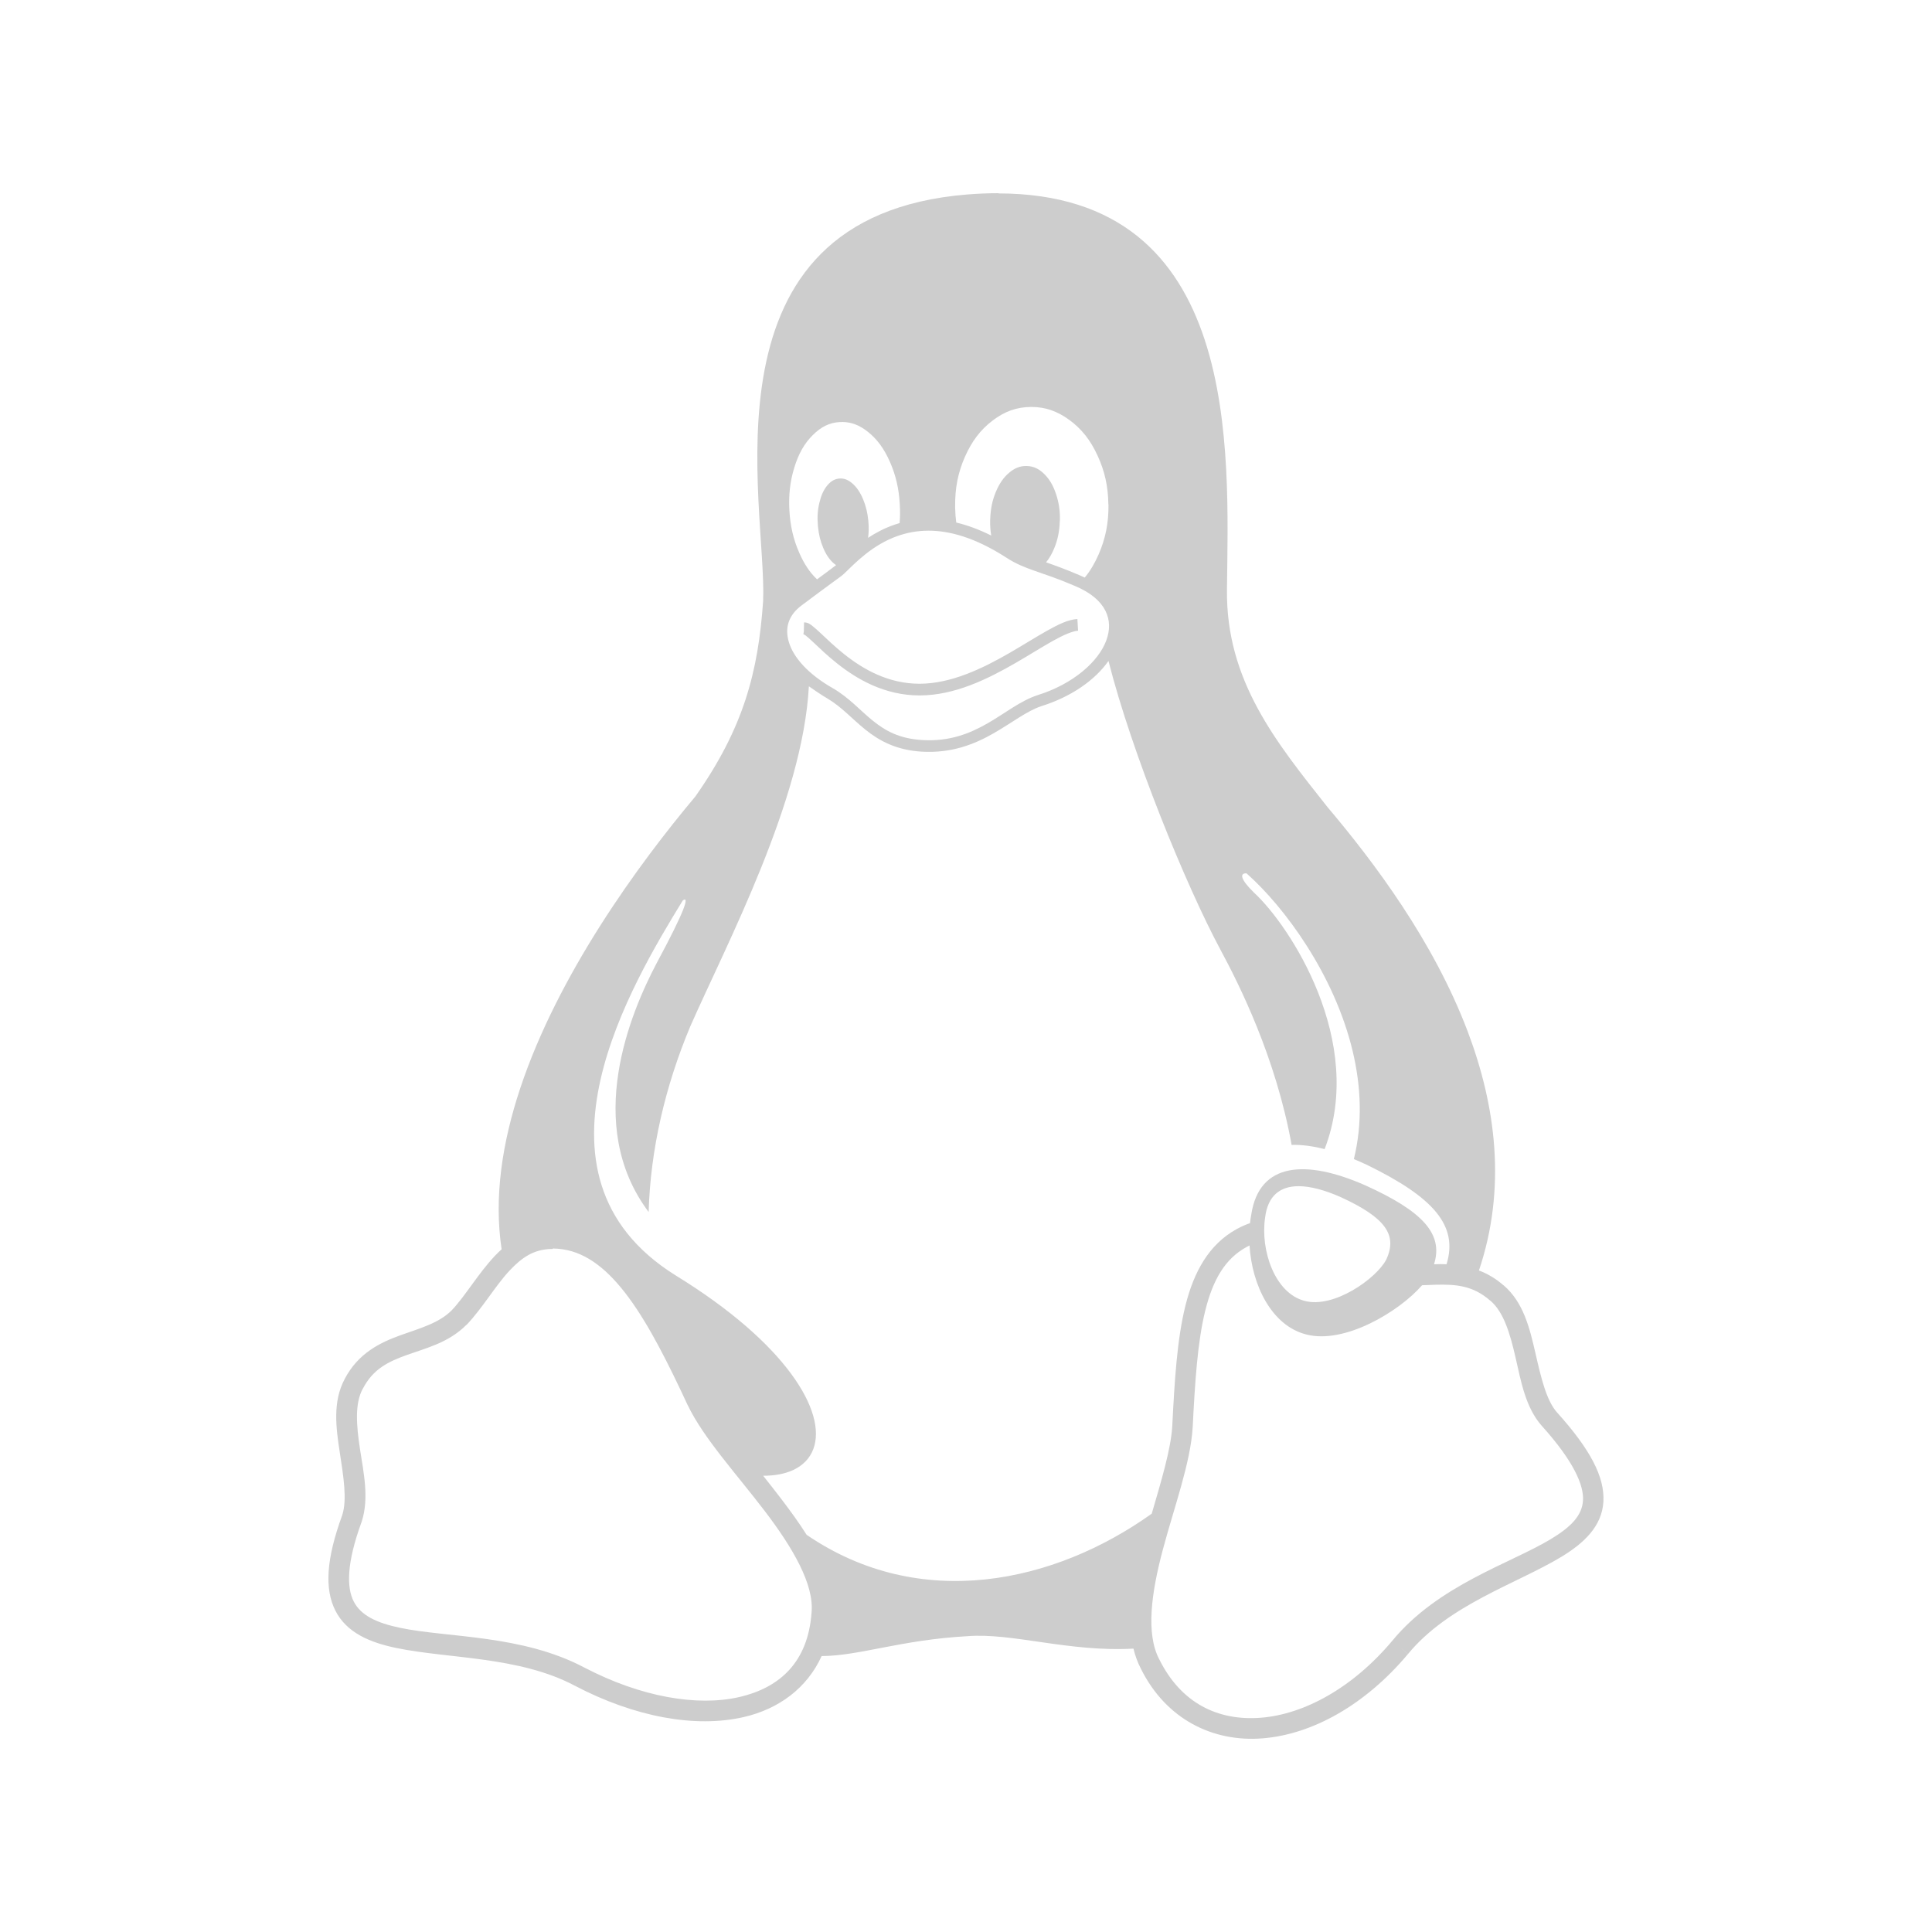
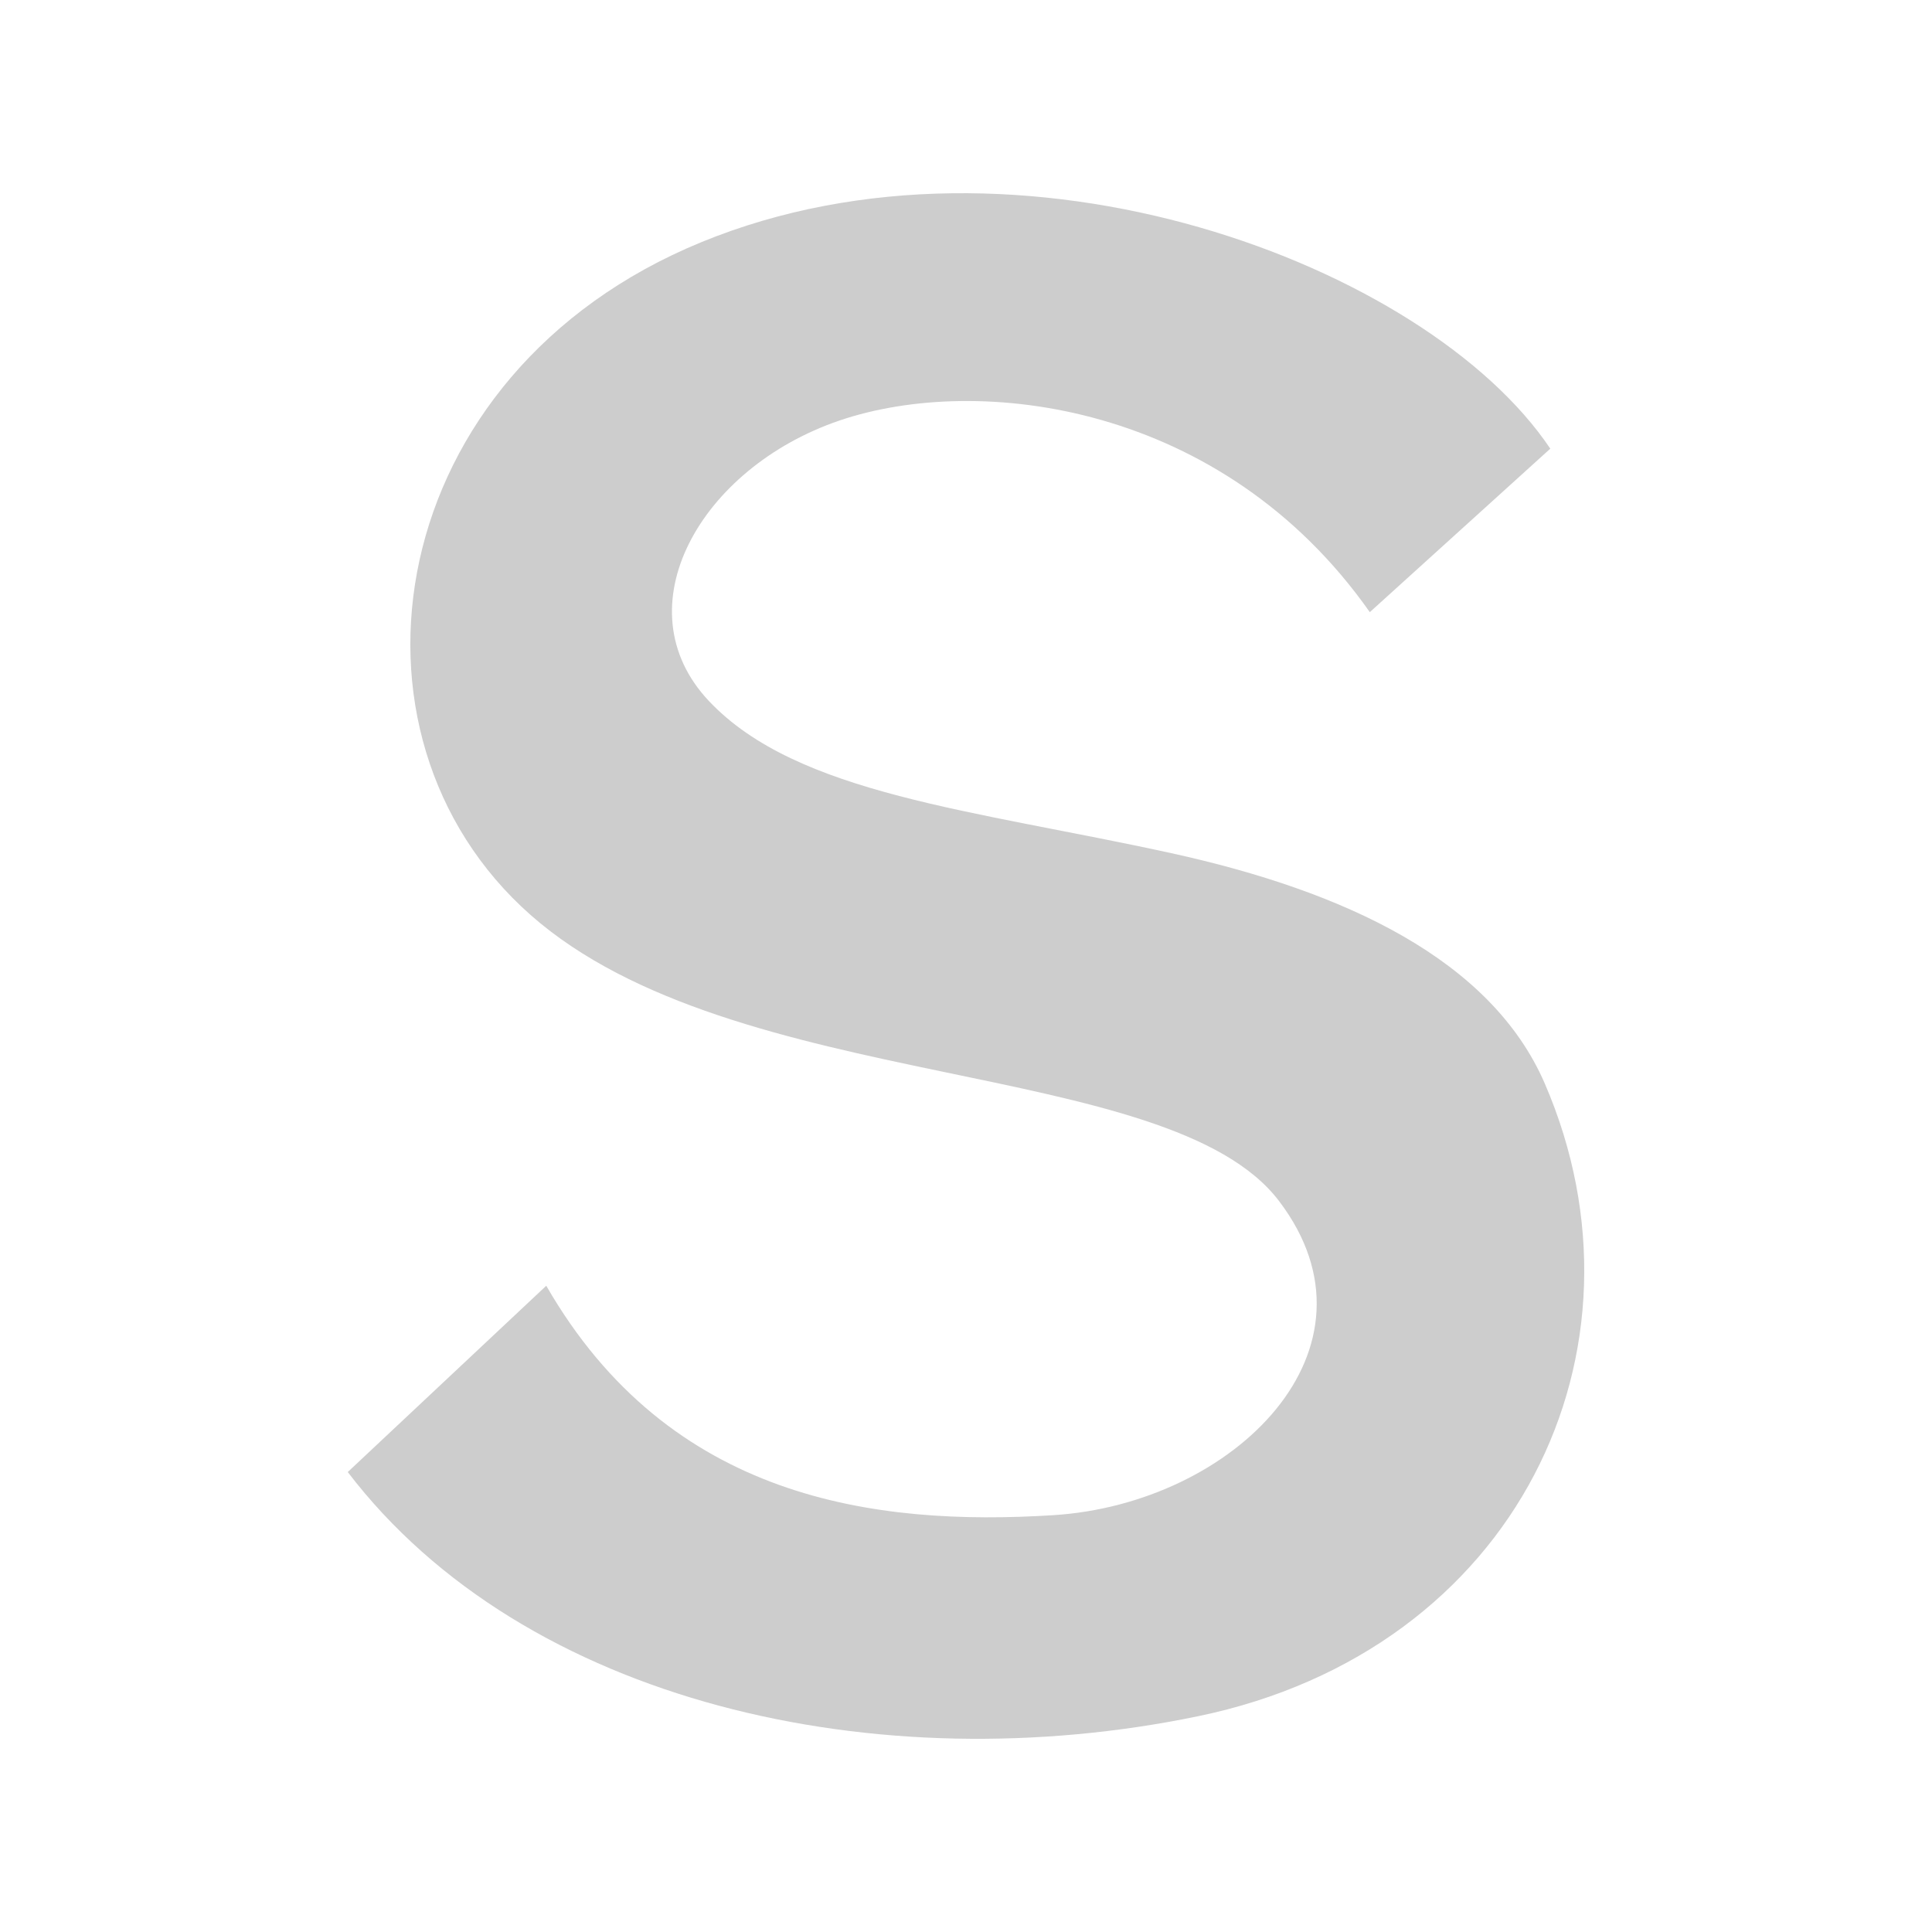
- <svg xmlns="http://www.w3.org/2000/svg" version="1.1" width="100" height="100" id="svg3007">
-   <defs id="defs3009" />
-   <g transform="translate(0,-952.3586)" id="layer1">
-     <path d="m 51.678,962.359 c -0.513,-9.4e-4 -1.048,0.021 -1.606,0.065 -14.104,1.137 -10.364,16.057 -10.573,21.054 -0.258,3.654 -0.997,6.533 -3.507,10.105 -2.948,3.511 -7.099,9.193 -9.066,15.108 -0.928,2.792 -1.37,5.637 -0.962,8.33 -0.128,0.115 -0.249,0.235 -0.365,0.358 -0.866,0.925 -1.505,2.047 -2.218,2.801 -0.666,0.665 -1.614,0.918 -2.657,1.292 -1.043,0.375 -2.188,0.927 -2.883,2.263 0,0 0,5e-4 -4.65e-4,7e-4 -0.001,0 -0.002,0 -0.004,0.01 l 0,0 c -0.629,1.177 -0.442,2.532 -0.25,3.787 0.192,1.255 0.387,2.442 0.128,3.247 -0.825,2.259 -0.931,3.821 -0.35,4.955 0.582,1.136 1.779,1.637 3.133,1.92 2.706,0.566 6.371,0.425 9.259,1.958 l 0.248,-0.469 -0.246,0.47 c 3.092,1.619 6.227,2.194 8.728,1.622 1.813,-0.415 3.285,-1.496 4.041,-3.159 1.956,-0.01 4.103,-0.839 7.541,-1.029 2.333,-0.188 5.247,0.83 8.599,0.643 0.088,0.364 0.214,0.714 0.388,1.047 0.002,0 0.004,0.01 0.005,0.01 1.299,2.602 3.714,3.792 6.286,3.588 2.576,-0.204 5.315,-1.725 7.529,-4.363 l -0.406,-0.342 0.409,0.338 c 2.11,-2.562 5.613,-3.625 7.936,-5.028 1.161,-0.701 2.104,-1.58 2.177,-2.855 0.073,-1.275 -0.675,-2.704 -2.394,-4.614 0,0 -4.67e-4,-4e-4 -4.67e-4,-4e-4 -6.52e-4,-9e-4 -0.001,0 -0.002,0 -0.565,-0.639 -0.834,-1.824 -1.124,-3.085 -0.289,-1.261 -0.612,-2.62 -1.646,-3.502 l 0,0 c -0.002,0 -0.004,0 -0.006,0 0,0 0,0 0,0 -0.411,-0.359 -0.839,-0.602 -1.269,-0.766 1.437,-4.267 0.873,-8.517 -0.577,-12.357 -1.78,-4.713 -4.888,-8.819 -7.262,-11.628 -2.657,-3.356 -5.256,-6.542 -5.204,-11.247 0.079,-7.182 0.789,-20.5 -11.832,-20.517 z m 1.709,11.064 c 0.716,0 1.328,0.21 1.956,0.667 0.638,0.464 1.098,1.045 1.469,1.856 0.364,0.79 0.539,1.563 0.556,2.481 0,0.024 0,0.045 0.007,0.069 0.007,0.942 -0.154,1.742 -0.511,2.56 -0.204,0.467 -0.438,0.858 -0.717,1.197 -0.095,-0.046 -0.194,-0.09 -0.296,-0.132 l 0,0 c -0.71,-0.304 -1.254,-0.498 -1.707,-0.656 0.164,-0.198 0.301,-0.433 0.422,-0.726 0.182,-0.443 0.271,-0.876 0.288,-1.392 0,-0.021 0.007,-0.038 0.007,-0.062 0.01,-0.495 -0.055,-0.917 -0.199,-1.35 -0.151,-0.454 -0.343,-0.78 -0.621,-1.051 -0.278,-0.271 -0.556,-0.395 -0.889,-0.405 -0.016,-9.4e-4 -0.031,-9.4e-4 -0.047,-9.4e-4 -0.313,9.4e-4 -0.585,0.108 -0.866,0.344 -0.295,0.247 -0.515,0.564 -0.697,1.003 -0.182,0.44 -0.271,0.876 -0.288,1.395 -0.004,0.021 -0.004,0.038 -0.004,0.058 -0.006,0.285 0.012,0.546 0.056,0.8 -0.641,-0.32 -1.244,-0.538 -1.811,-0.673 -0.032,-0.245 -0.051,-0.499 -0.057,-0.763 l 0,-0.072 c -0.01,-0.938 0.144,-1.742 0.504,-2.56 0.36,-0.818 0.806,-1.405 1.434,-1.883 0.628,-0.478 1.246,-0.698 1.977,-0.704 0.011,0 0.023,0 0.034,0 z m -9.802,0.777 c 0.475,0.001 0.9,0.16 1.34,0.512 0.477,0.381 0.837,0.869 1.139,1.557 0.302,0.687 0.463,1.374 0.508,2.185 l 0,0.007 c 0.022,0.341 0.019,0.661 -0.008,0.972 -0.094,0.027 -0.186,0.056 -0.276,0.087 -0.512,0.177 -0.964,0.417 -1.357,0.677 0.038,-0.272 0.044,-0.548 0.015,-0.856 -0.004,-0.017 -0.004,-0.031 -0.004,-0.048 -0.041,-0.409 -0.127,-0.753 -0.271,-1.1 -0.154,-0.361 -0.326,-0.615 -0.552,-0.811 -0.205,-0.177 -0.399,-0.259 -0.613,-0.257 -0.022,0 -0.044,0.001 -0.067,0.003 -0.24,0.021 -0.439,0.137 -0.628,0.368 -0.189,0.23 -0.312,0.515 -0.402,0.893 -0.089,0.378 -0.113,0.749 -0.075,1.175 0,0.017 0.004,0.031 0.004,0.048 0.041,0.412 0.124,0.756 0.271,1.103 0.151,0.357 0.326,0.612 0.552,0.807 0.038,0.033 0.075,0.062 0.113,0.089 -0.236,0.182 -0.348,0.265 -0.541,0.407 -0.124,0.091 -0.271,0.199 -0.443,0.326 -0.374,-0.351 -0.665,-0.791 -0.92,-1.371 -0.302,-0.687 -0.463,-1.374 -0.511,-2.185 l 0,-0.007 c -0.045,-0.811 0.034,-1.508 0.257,-2.23 0.223,-0.722 0.522,-1.244 0.954,-1.673 0.432,-0.43 0.868,-0.646 1.393,-0.673 0.041,-0.002 0.082,-0.003 0.122,-0.003 z m 4.458,5.626 c 1.104,-0.004 2.433,0.358 4.042,1.394 0.988,0.643 1.757,0.697 3.528,1.457 l 0.002,9.4e-4 0.002,8.4e-4 c 0.852,0.35 1.352,0.806 1.596,1.287 0.244,0.48 0.25,1.001 0.046,1.549 -0.409,1.096 -1.714,2.249 -3.546,2.822 l -0.002,7.5e-4 -0.002,7.5e-4 c -0.893,0.291 -1.672,0.932 -2.59,1.458 -0.918,0.526 -1.957,0.95 -3.37,0.868 0,-10e-6 0,0 0,0 -1.203,-0.07 -1.921,-0.479 -2.571,-1.002 -0.65,-0.523 -1.216,-1.18 -2.046,-1.668 l -0.002,-10e-4 -0.002,-10e-4 c -1.336,-0.756 -2.065,-1.631 -2.294,-2.389 -0.229,-0.758 -0.014,-1.405 0.649,-1.903 0.745,-0.559 1.263,-0.94 1.608,-1.193 0.343,-0.252 0.485,-0.346 0.594,-0.451 5.58e-4,-8.4e-4 0.001,-10e-4 0.002,-0.002 0,0 4.66e-4,-8.4e-4 4.66e-4,-8.4e-4 0.56,-0.531 1.453,-1.498 2.798,-1.962 0.463,-0.16 0.98,-0.263 1.558,-0.265 z m 7.722,4.573 c -0.477,0.029 -0.976,0.274 -1.557,0.599 -0.581,0.325 -1.235,0.74 -1.943,1.15 -1.416,0.818 -3.047,1.601 -4.667,1.601 -1.623,0 -2.919,-0.75 -3.892,-1.522 -0.486,-0.386 -0.888,-0.774 -1.208,-1.075 -0.16,-0.15 -0.299,-0.278 -0.429,-0.379 -0.13,-0.1 -0.235,-0.199 -0.452,-0.199 l -0.01,0.457 c -0.016,0.153 -0.032,0.148 -0.025,0.152 0.01,0.007 0.06,0.024 0.119,0.069 0.095,0.074 0.228,0.193 0.385,0.341 0.314,0.295 0.732,0.7 1.246,1.108 1.028,0.816 2.458,1.653 4.267,1.653 1.811,0 3.525,-0.848 4.969,-1.682 0.722,-0.417 1.378,-0.834 1.935,-1.145 0.558,-0.312 1.027,-0.507 1.298,-0.523 l -0.036,-0.604 z m 1.61,2.17 c 1.203,4.749 4.001,11.608 5.8,14.955 0.956,1.776 2.858,5.549 3.679,10.095 0.521,-0.016 1.094,0.06 1.708,0.217 2.148,-5.577 -1.822,-11.584 -3.637,-13.257 -0.733,-0.712 -0.768,-1.031 -0.405,-1.016 1.97,1.744 4.555,5.252 5.496,9.212 0.429,1.806 0.52,3.704 0.06,5.577 0.225,0.094 0.454,0.196 0.686,0.305 3.449,1.681 4.724,3.144 4.111,5.139 -0.202,-0.01 -0.401,-0.01 -0.594,0 -0.018,4e-4 -0.036,9e-4 -0.054,0 0.499,-1.582 -0.607,-2.749 -3.555,-4.084 -3.058,-1.347 -5.494,-1.213 -5.906,1.519 -0.026,0.143 -0.048,0.289 -0.064,0.437 -0.228,0.079 -0.458,0.181 -0.688,0.307 -1.436,0.787 -2.219,2.214 -2.655,3.965 -0.435,1.749 -0.56,3.864 -0.681,6.241 0,5e-4 0,9e-4 0,10e-4 -0.073,1.195 -0.564,2.812 -1.062,4.524 -5.009,3.578 -11.961,5.128 -17.863,1.094 -0.4,-0.633 -0.859,-1.261 -1.331,-1.881 -0.302,-0.396 -0.611,-0.788 -0.919,-1.176 0.606,4e-4 1.121,-0.099 1.537,-0.288 0.518,-0.235 0.881,-0.613 1.061,-1.097 0.36,-0.969 -0.002,-2.337 -1.154,-3.898 -1.152,-1.561 -3.103,-3.323 -5.97,-5.084 0,0 -4.65e-4,0 -4.65e-4,-5e-4 -2.106,-1.312 -3.284,-2.92 -3.835,-4.666 -0.551,-1.746 -0.474,-3.635 -0.049,-5.499 0.816,-3.578 2.911,-7.059 4.249,-9.243 0.36,-0.265 0.129,0.492 -1.354,3.249 -1.328,2.52 -3.812,8.336 -0.412,12.875 0.091,-3.231 0.861,-6.525 2.155,-9.607 1.884,-4.276 5.825,-11.692 6.138,-17.603 0.161,0.117 0.716,0.492 0.963,0.633 4.65e-4,7.4e-4 0.001,7.4e-4 0.002,8.4e-4 0.723,0.426 1.266,1.049 1.969,1.615 0.705,0.567 1.585,1.057 2.915,1.134 l 0,0 c 1.552,0.09 2.735,-0.391 3.705,-0.946 0.968,-0.554 1.741,-1.167 2.473,-1.407 0.001,-7.4e-4 0.002,-7.4e-4 0.003,-10e-4 1.548,-0.485 2.779,-1.343 3.479,-2.343 z m 9.831,27.186 c 0.627,0 1.386,0.206 2.218,0.579 2.237,1.034 2.938,1.921 2.327,3.223 -0.515,0.983 -2.718,2.546 -4.228,2.134 -1.541,-0.399 -2.292,-2.622 -2.042,-4.302 0.134,-1.141 0.779,-1.629 1.725,-1.634 z m -2.531,3.071 c 0.126,2.055 1.142,4.151 2.937,4.604 1.965,0.518 4.798,-1.17 5.994,-2.547 0.238,-0.01 0.472,-0.021 0.698,-0.027 1.049,-0.025 1.929,0.035 2.828,0.822 l 0.003,0 0.003,0 c 0.691,0.586 1.019,1.694 1.304,2.935 0.285,1.241 0.513,2.592 1.367,3.555 l 0.001,0 0.001,10e-4 c 1.642,1.825 2.17,3.058 2.125,3.846 -0.045,0.787 -0.614,1.372 -1.665,2.007 -2.101,1.269 -5.825,2.373 -8.203,5.258 -2.065,2.461 -4.583,3.812 -6.801,3.988 -2.218,0.175 -4.131,-0.746 -5.259,-3.014 l -0.003,-0.01 -0.003,0 c -0.7,-1.333 -0.408,-3.437 0.181,-5.656 0.59,-2.219 1.437,-4.497 1.55,-6.349 l 0,0 0,0 c 0.12,-2.373 0.253,-4.445 0.651,-6.044 0.398,-1.599 1.025,-2.682 2.135,-3.29 0.052,-0.028 0.103,-0.055 0.154,-0.08 z m -36.064,0.155 c 0.166,6e-4 0.341,0.014 0.528,0.043 1.257,0.191 2.353,1.071 3.409,2.505 1.056,1.435 2.039,3.393 3.049,5.565 l 0.001,0 0.001,0 c 0.812,1.697 2.525,3.562 3.977,5.465 1.452,1.903 2.575,3.813 2.429,5.276 l -6.52e-4,0.01 -4.65e-4,0.01 c -0.189,2.494 -1.594,3.851 -3.751,4.345 -2.156,0.493 -5.079,0 -7.998,-1.526 -8.38e-4,-5e-4 -0.002,-8e-4 -0.003,0 -3.23,-1.713 -7.072,-1.543 -9.537,-2.058 -1.233,-0.258 -2.037,-0.645 -2.406,-1.365 -0.369,-0.72 -0.377,-1.976 0.407,-4.118 l 0.004,-0.01 0.003,-0.01 c 0.388,-1.198 0.101,-2.51 -0.088,-3.74 -0.188,-1.231 -0.28,-2.35 0.139,-3.13 l 0.002,0 0.002,0 c 0.537,-1.037 1.325,-1.408 2.304,-1.759 0.978,-0.351 2.138,-0.627 3.054,-1.546 l 0.005,0 0.005,0 c 0.847,-0.894 1.483,-2.016 2.227,-2.811 0.628,-0.671 1.257,-1.116 2.204,-1.123 0.011,0 0.022,0 0.033,0 z" id="path154" style="font-size:medium;font-style:normal;font-variant:normal;font-weight:normal;font-stretch:normal;text-indent:0;text-align:start;text-decoration:none;line-height:normal;letter-spacing:normal;word-spacing:normal;text-transform:none;direction:ltr;block-progression:tb;writing-mode:lr-tb;text-anchor:start;baseline-shift:baseline;color:#000000;fill:#000000;fill-opacity:0.196;stroke:none;stroke-width:309;marker:none;visibility:visible;display:inline;overflow:visible;enable-background:accumulate;font-family:Bitstream Vera Sans;-inkscape-font-specification:Bitstream Vera Sans" />
-     <g transform="matrix(0.08489949,0,0,0.08501175,0.5707718,1070.087)" id="text2999" style="font-size:429.753px;font-style:normal;font-weight:normal;line-height:125%;letter-spacing:0px;word-spacing:0px;fill:#000000;fill-opacity:0.196;stroke:none;font-family:Sans" />
-   </g>
+ <svg xmlns="http://www.w3.org/2000/svg" width="100" height="100" viewBox="-501.602 431.079 100 100" enable-background="new -501.602 431.079 196 62" id="svg2" version="1.1">
+   <defs id="defs8" />
+   <path d="m -430.701,462.764 9.342,-8.462 c -6.39,-9.522 -27.409,-17.47 -43.939,-10.69 -16.532,6.782 -19.424,25.486 -8.842,34.825 10.584,9.339 33.027,7.285 38.742,14.809 5.806,7.641 -2.331,15.671 -11.691,16.259 -9.236,0.578 -19.864,-0.803 -26.239,-11.876 l -10.274,9.643 c 9.151,11.981 27.454,16.065 44,12.641 16.544,-3.42 23.903,-18.996 17.961,-32.743 -2.775,-6.419 -10.344,-9.959 -19.334,-11.931 -10.237,-2.244 -19.35,-3.028 -23.928,-7.869 -4.565,-4.83 -0.455,-12.068 6.748,-14.523 7.204,-2.453 19.837,-0.919 27.454,9.917 z" id="path4" style="fill:#000000;stroke:none;fill-opacity:0.196" />
</svg>
